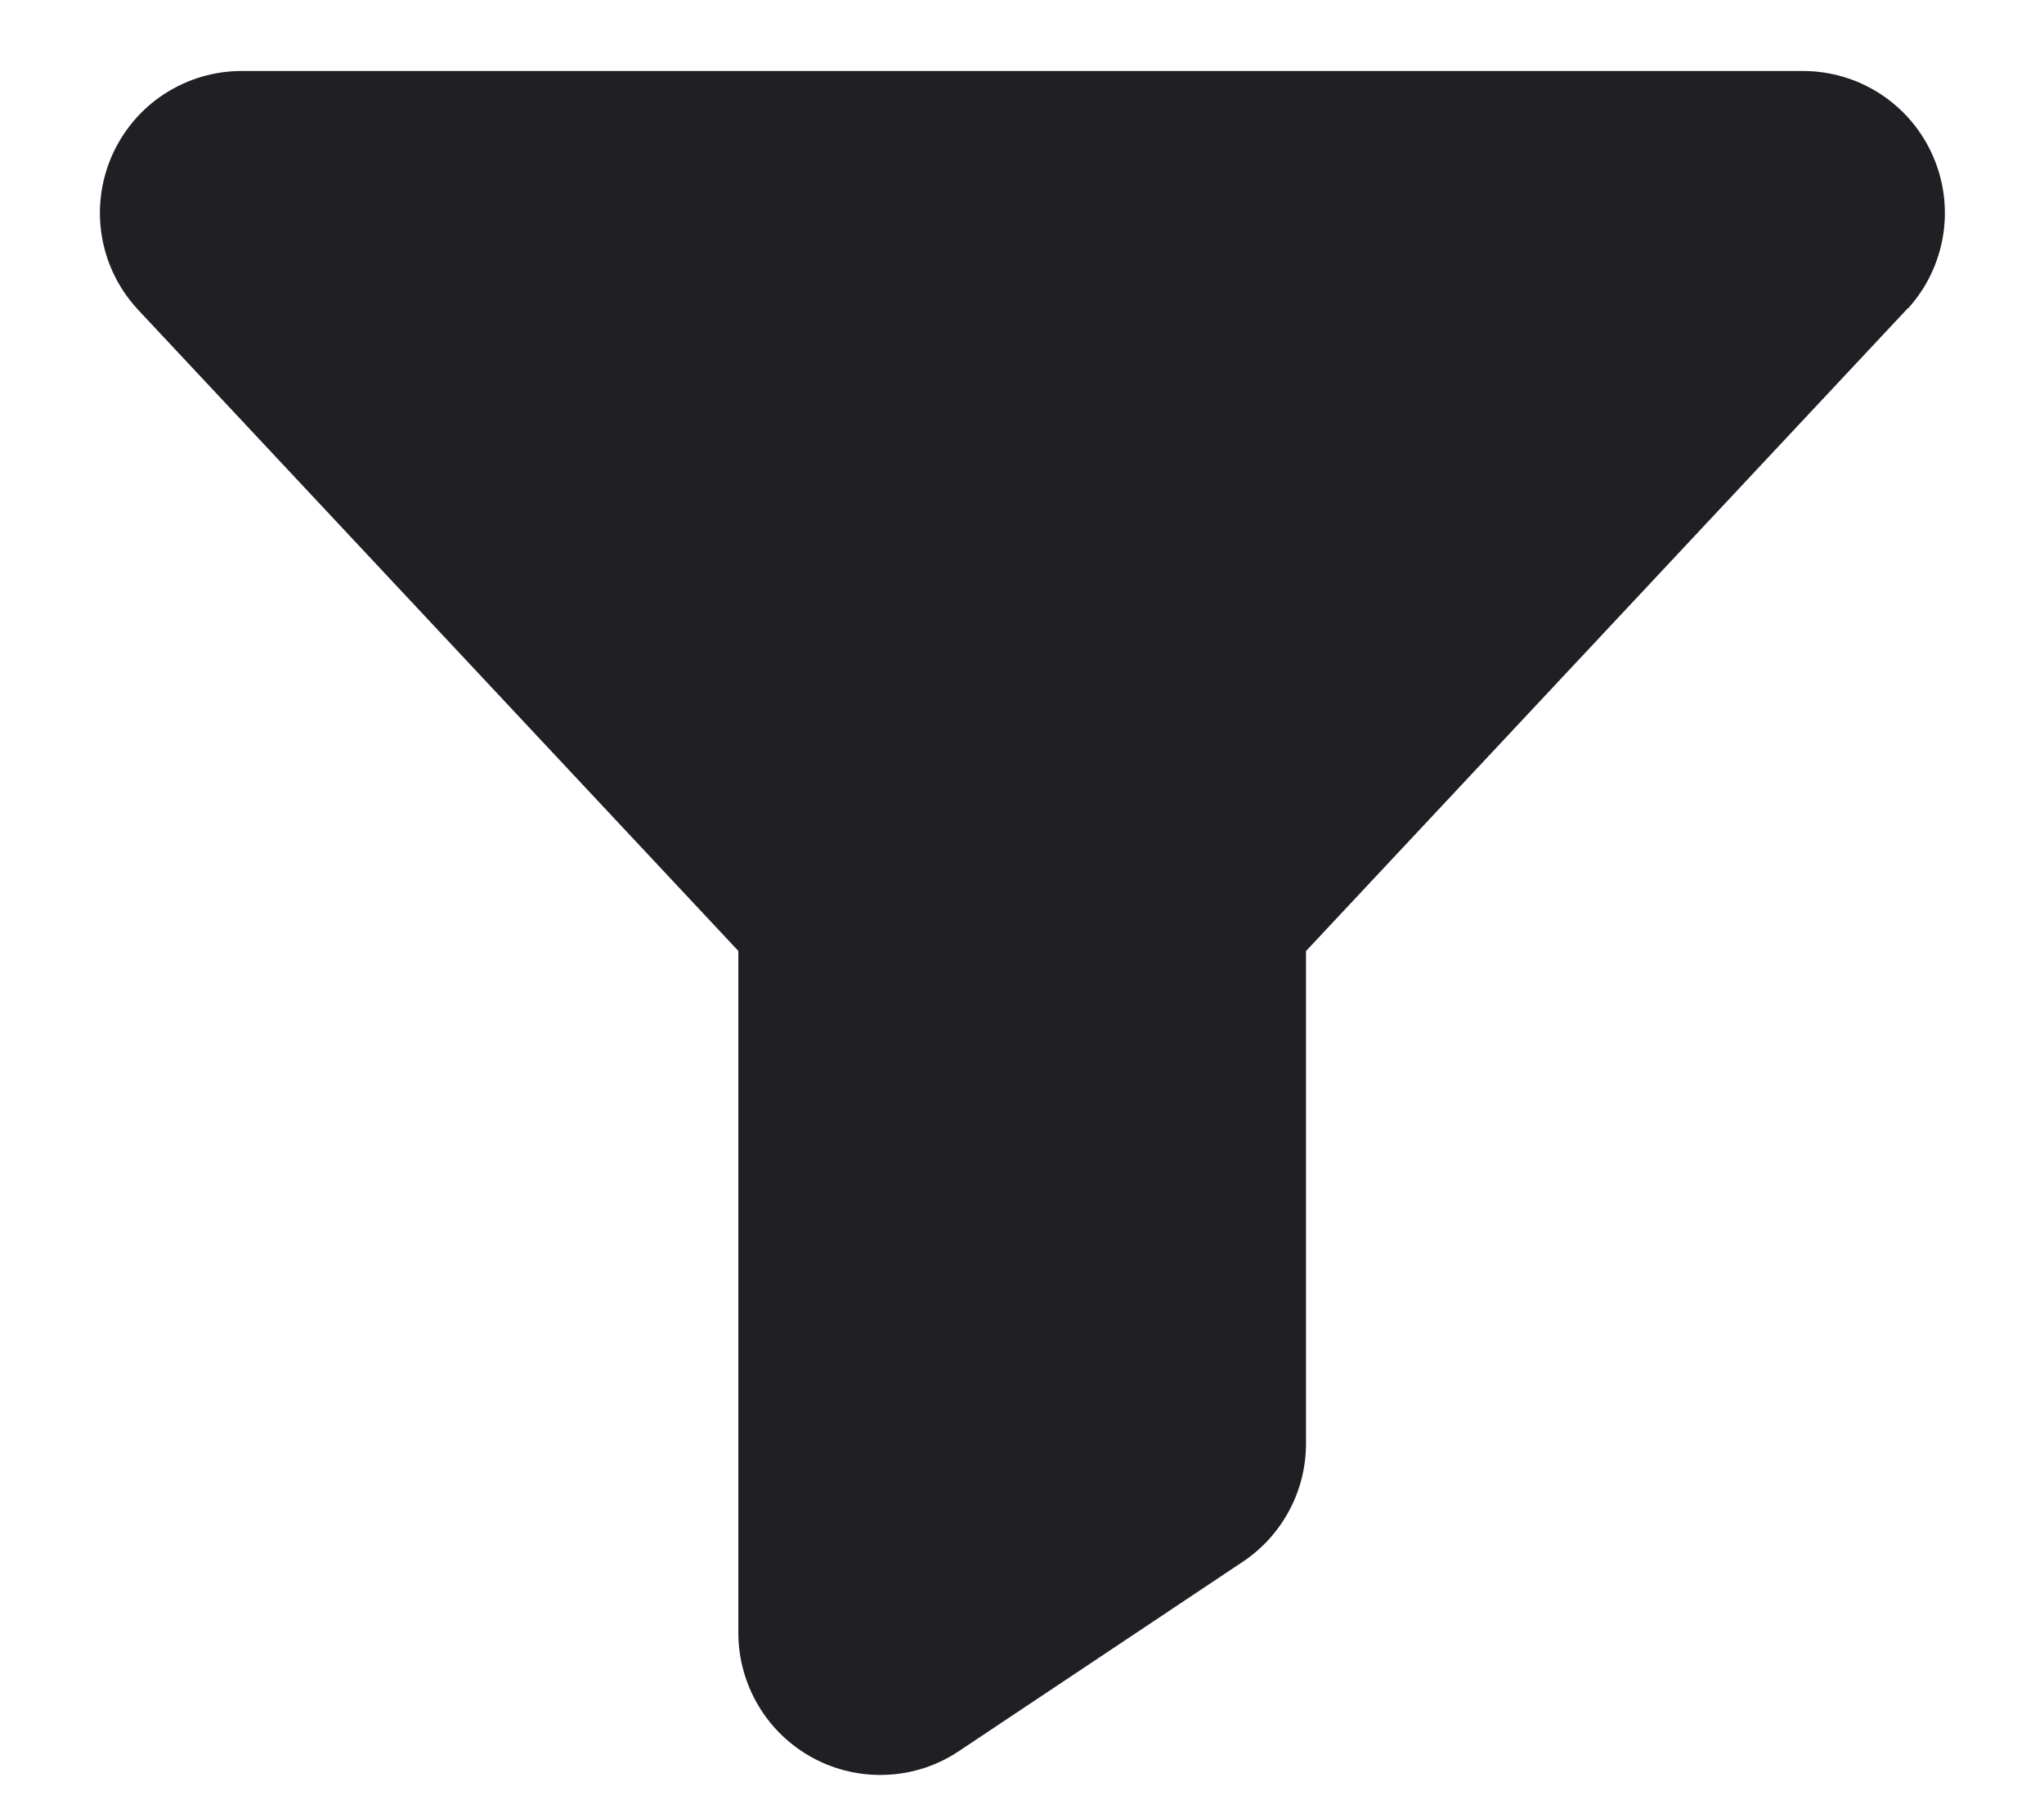
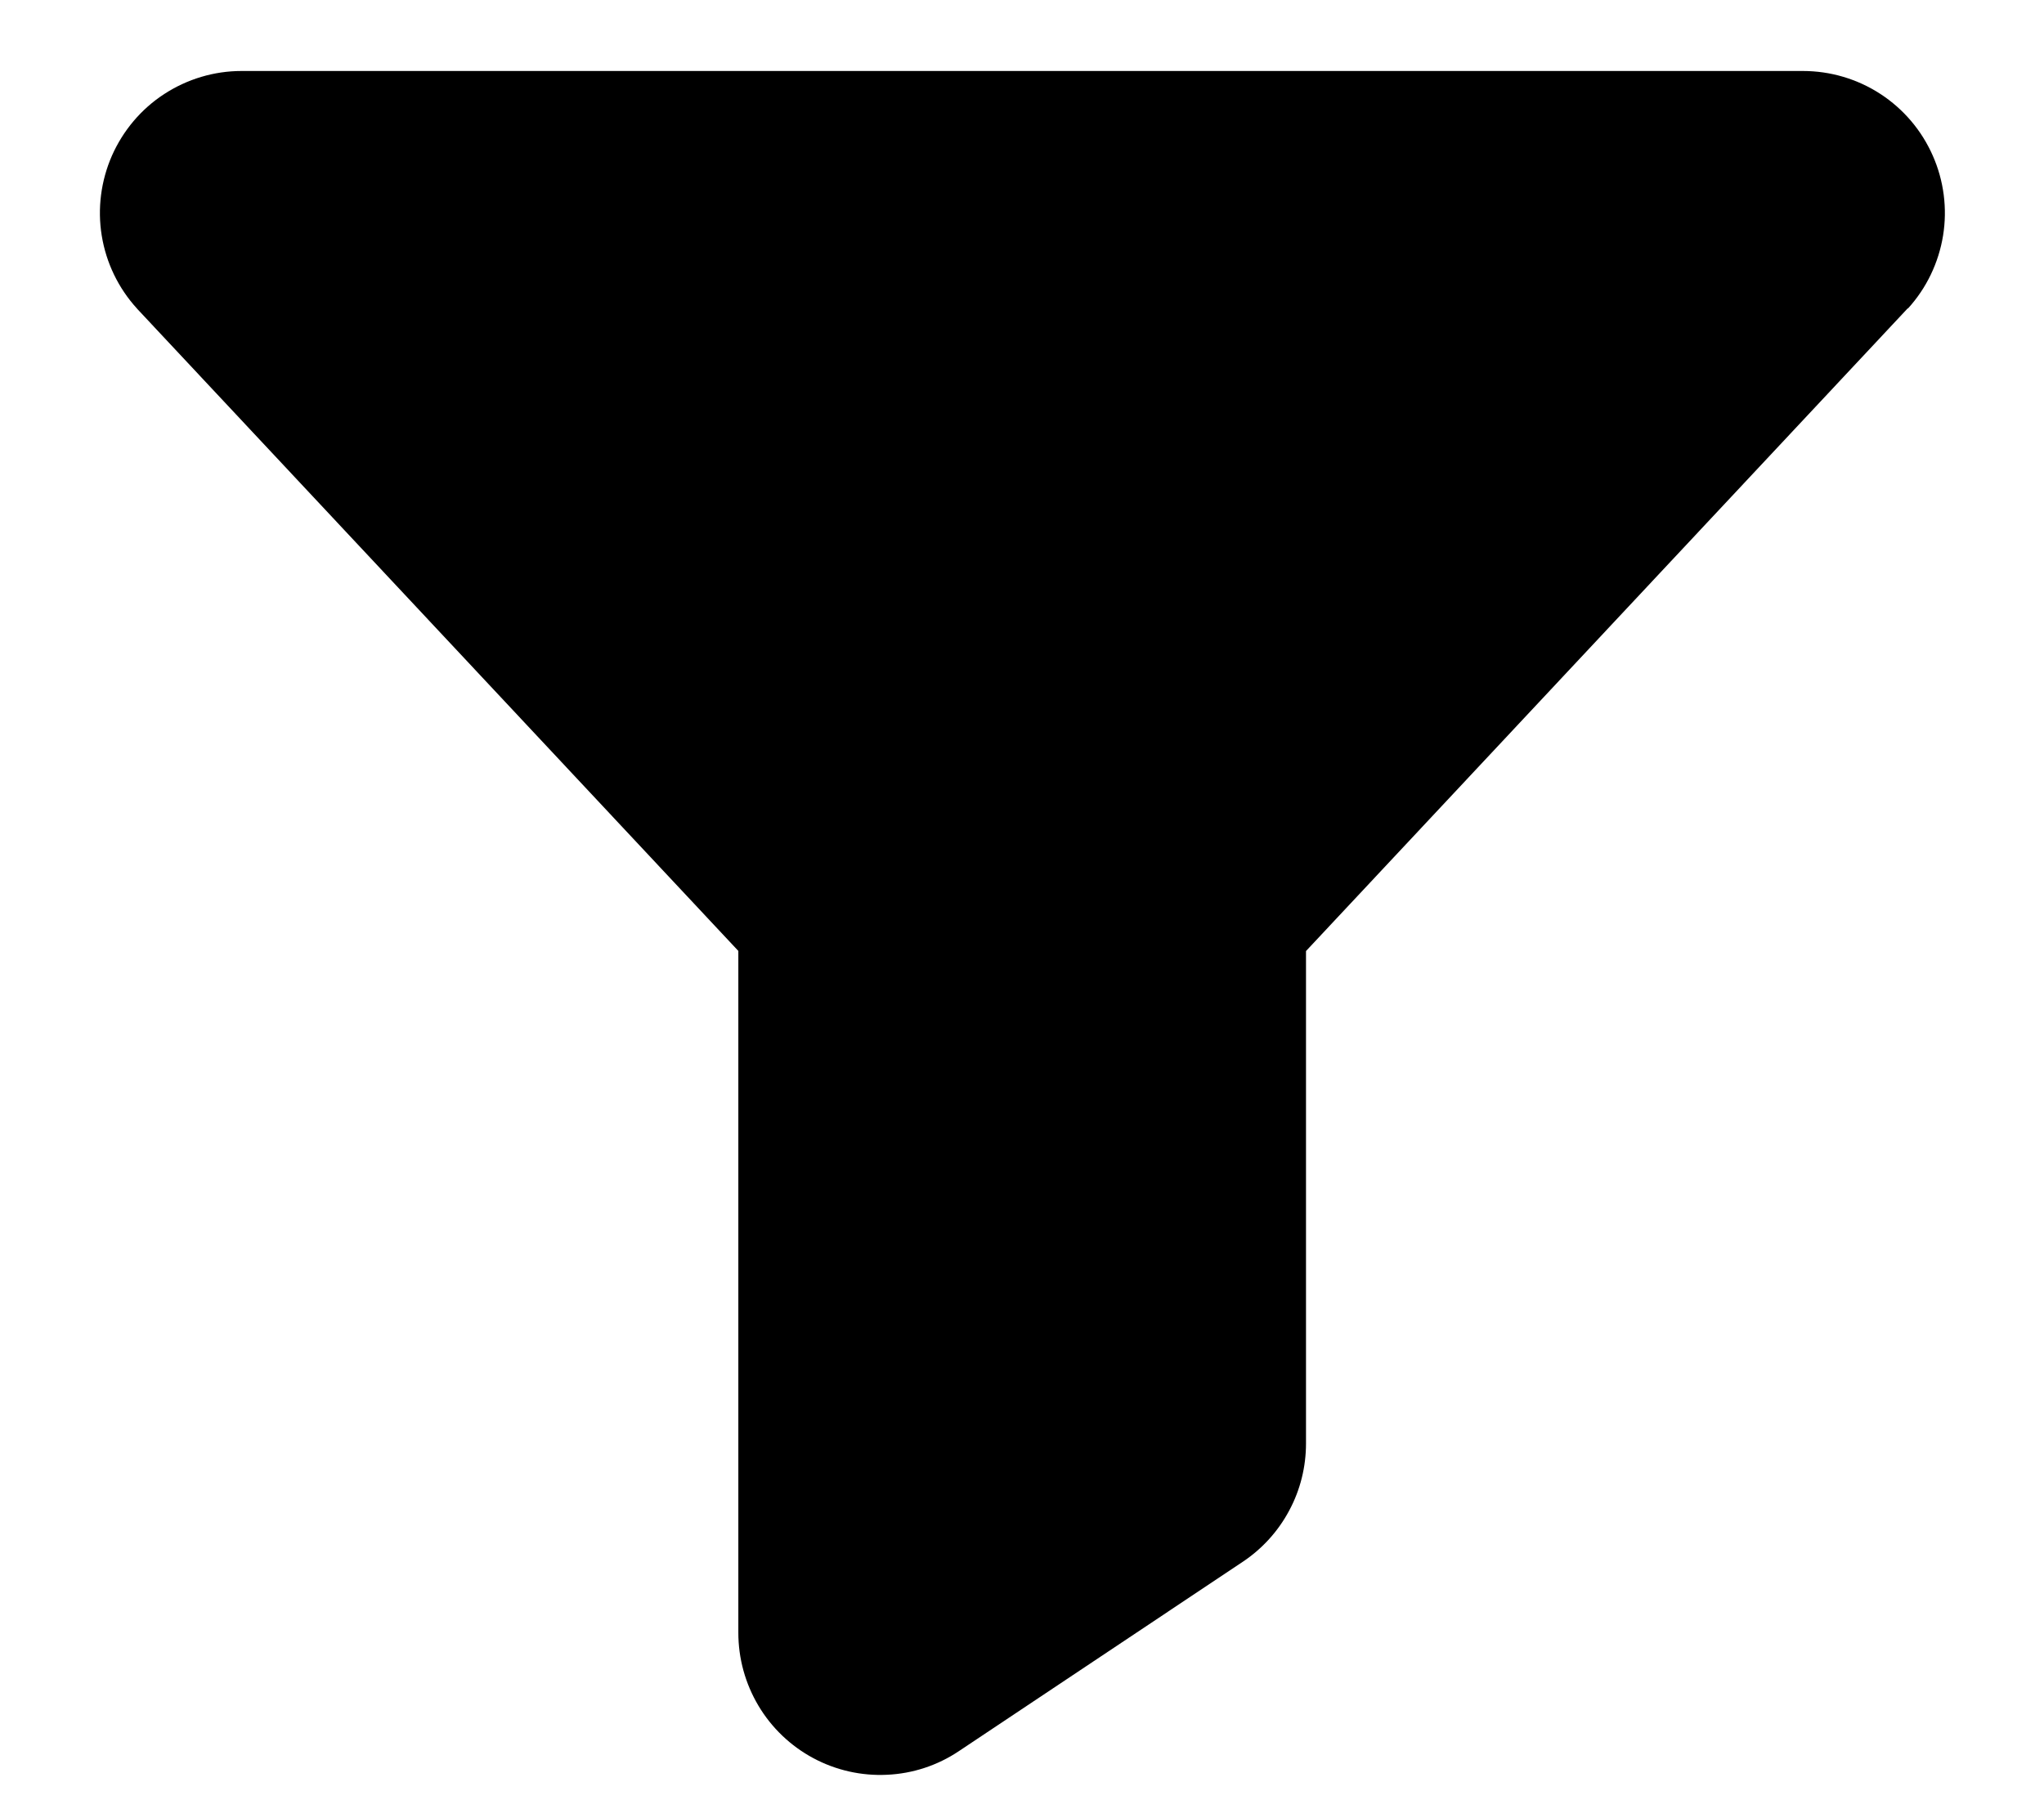
- <svg xmlns="http://www.w3.org/2000/svg" fill="none" height="16" viewBox="0 0 18 16" width="18">
-   <path d="m16.798 2.716-.006.007-5.291 5.65v4.335c0.0.206-.05.409-.148.591-.097.182-.238.337-.409.451l-2.5 1.667c-.188.126-.407.198-.633.208-.226.011-.451-.04-.65-.147s-.366-.266-.482-.461-.177-.416-.177-.643v-6.002l-5.291-5.65-.006-.007c-.163-.179-.27-.401-.309-.64s-.007-.484.09-.705c.098-.221.257-.41.46-.542.203-.132.439-.203.681-.203h13.75c.242 0.0.479.07.682.202.203.132.363.32.461.542.098.221.13.467.091.706-.039.239-.146.462-.309.641z" fill="#201f24" />
+ <svg xmlns="http://www.w3.org/2000/svg" fill="currentColor" viewBox="0 0 18 16">
+   <path d="m16.798 2.716-.006.007-5.291 5.65v4.335c0.0.206-.05.409-.148.591-.097.182-.238.337-.409.451l-2.5 1.667c-.188.126-.407.198-.633.208-.226.011-.451-.04-.65-.147s-.366-.266-.482-.461-.177-.416-.177-.643v-6.002l-5.291-5.65-.006-.007c-.163-.179-.27-.401-.309-.64s-.007-.484.09-.705c.098-.221.257-.41.46-.542.203-.132.439-.203.681-.203h13.75c.242 0.0.479.07.682.202.203.132.363.32.461.542.098.221.13.467.091.706-.039.239-.146.462-.309.641z" />
</svg>
